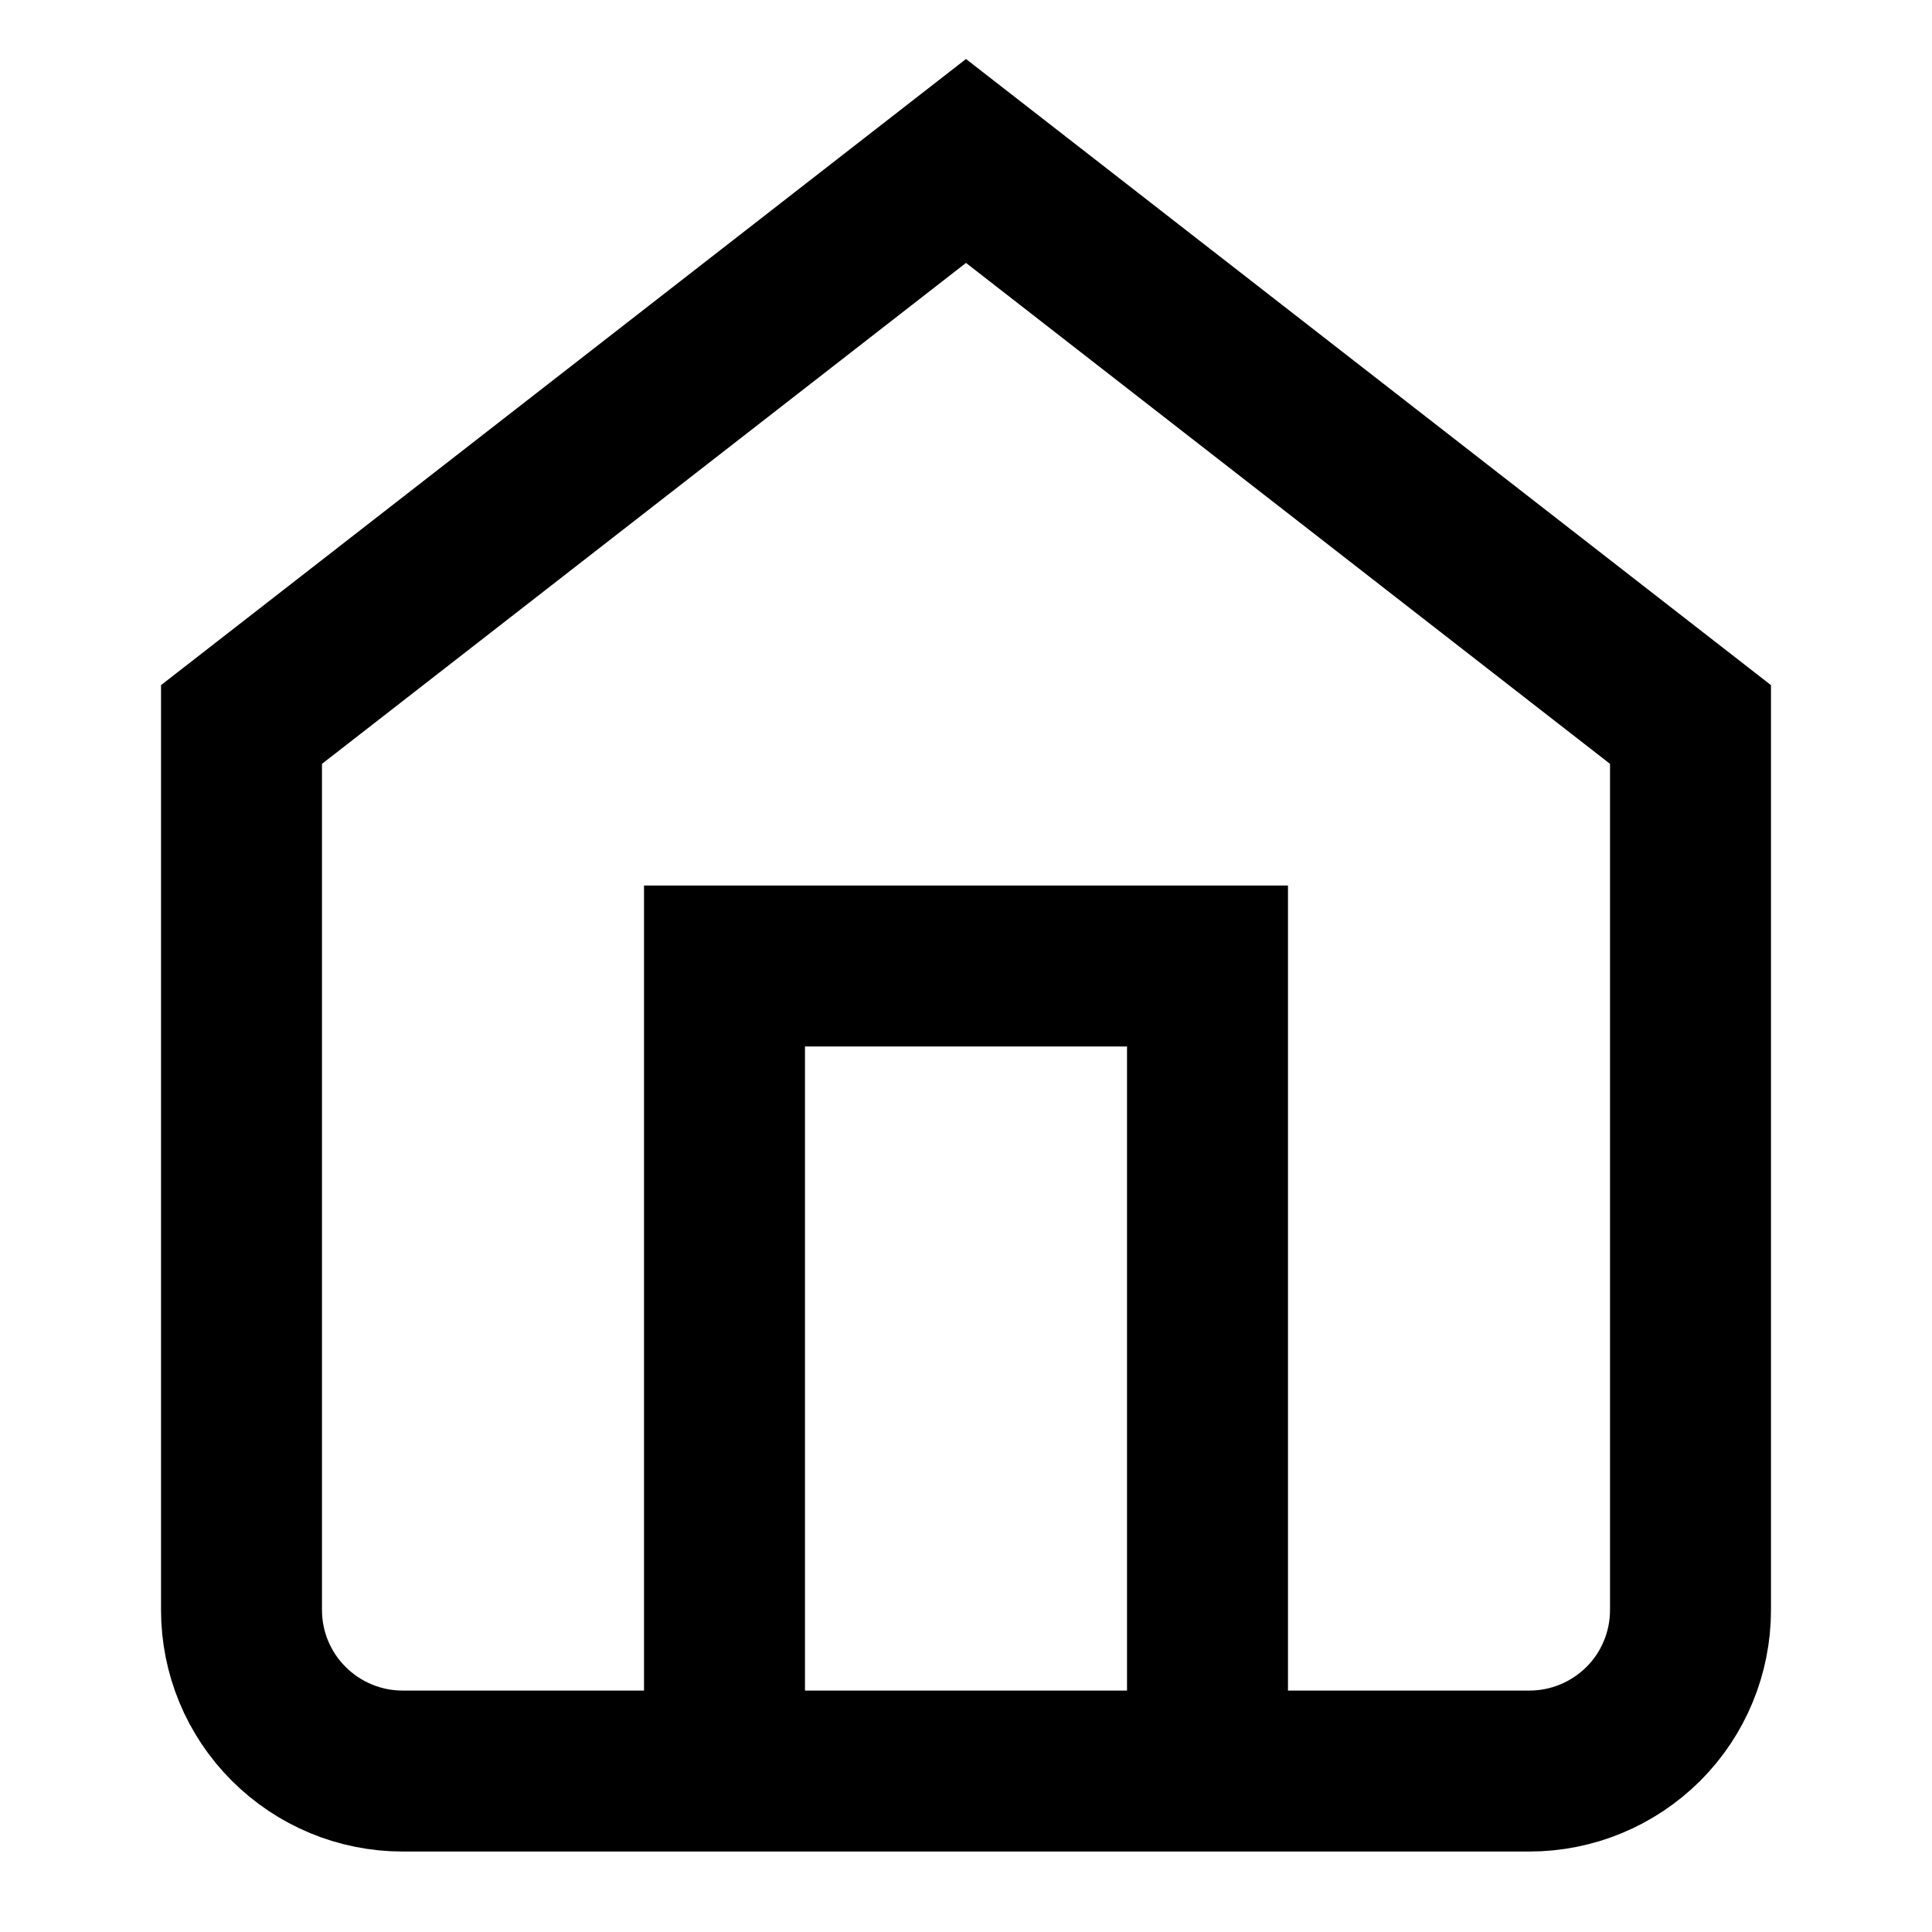
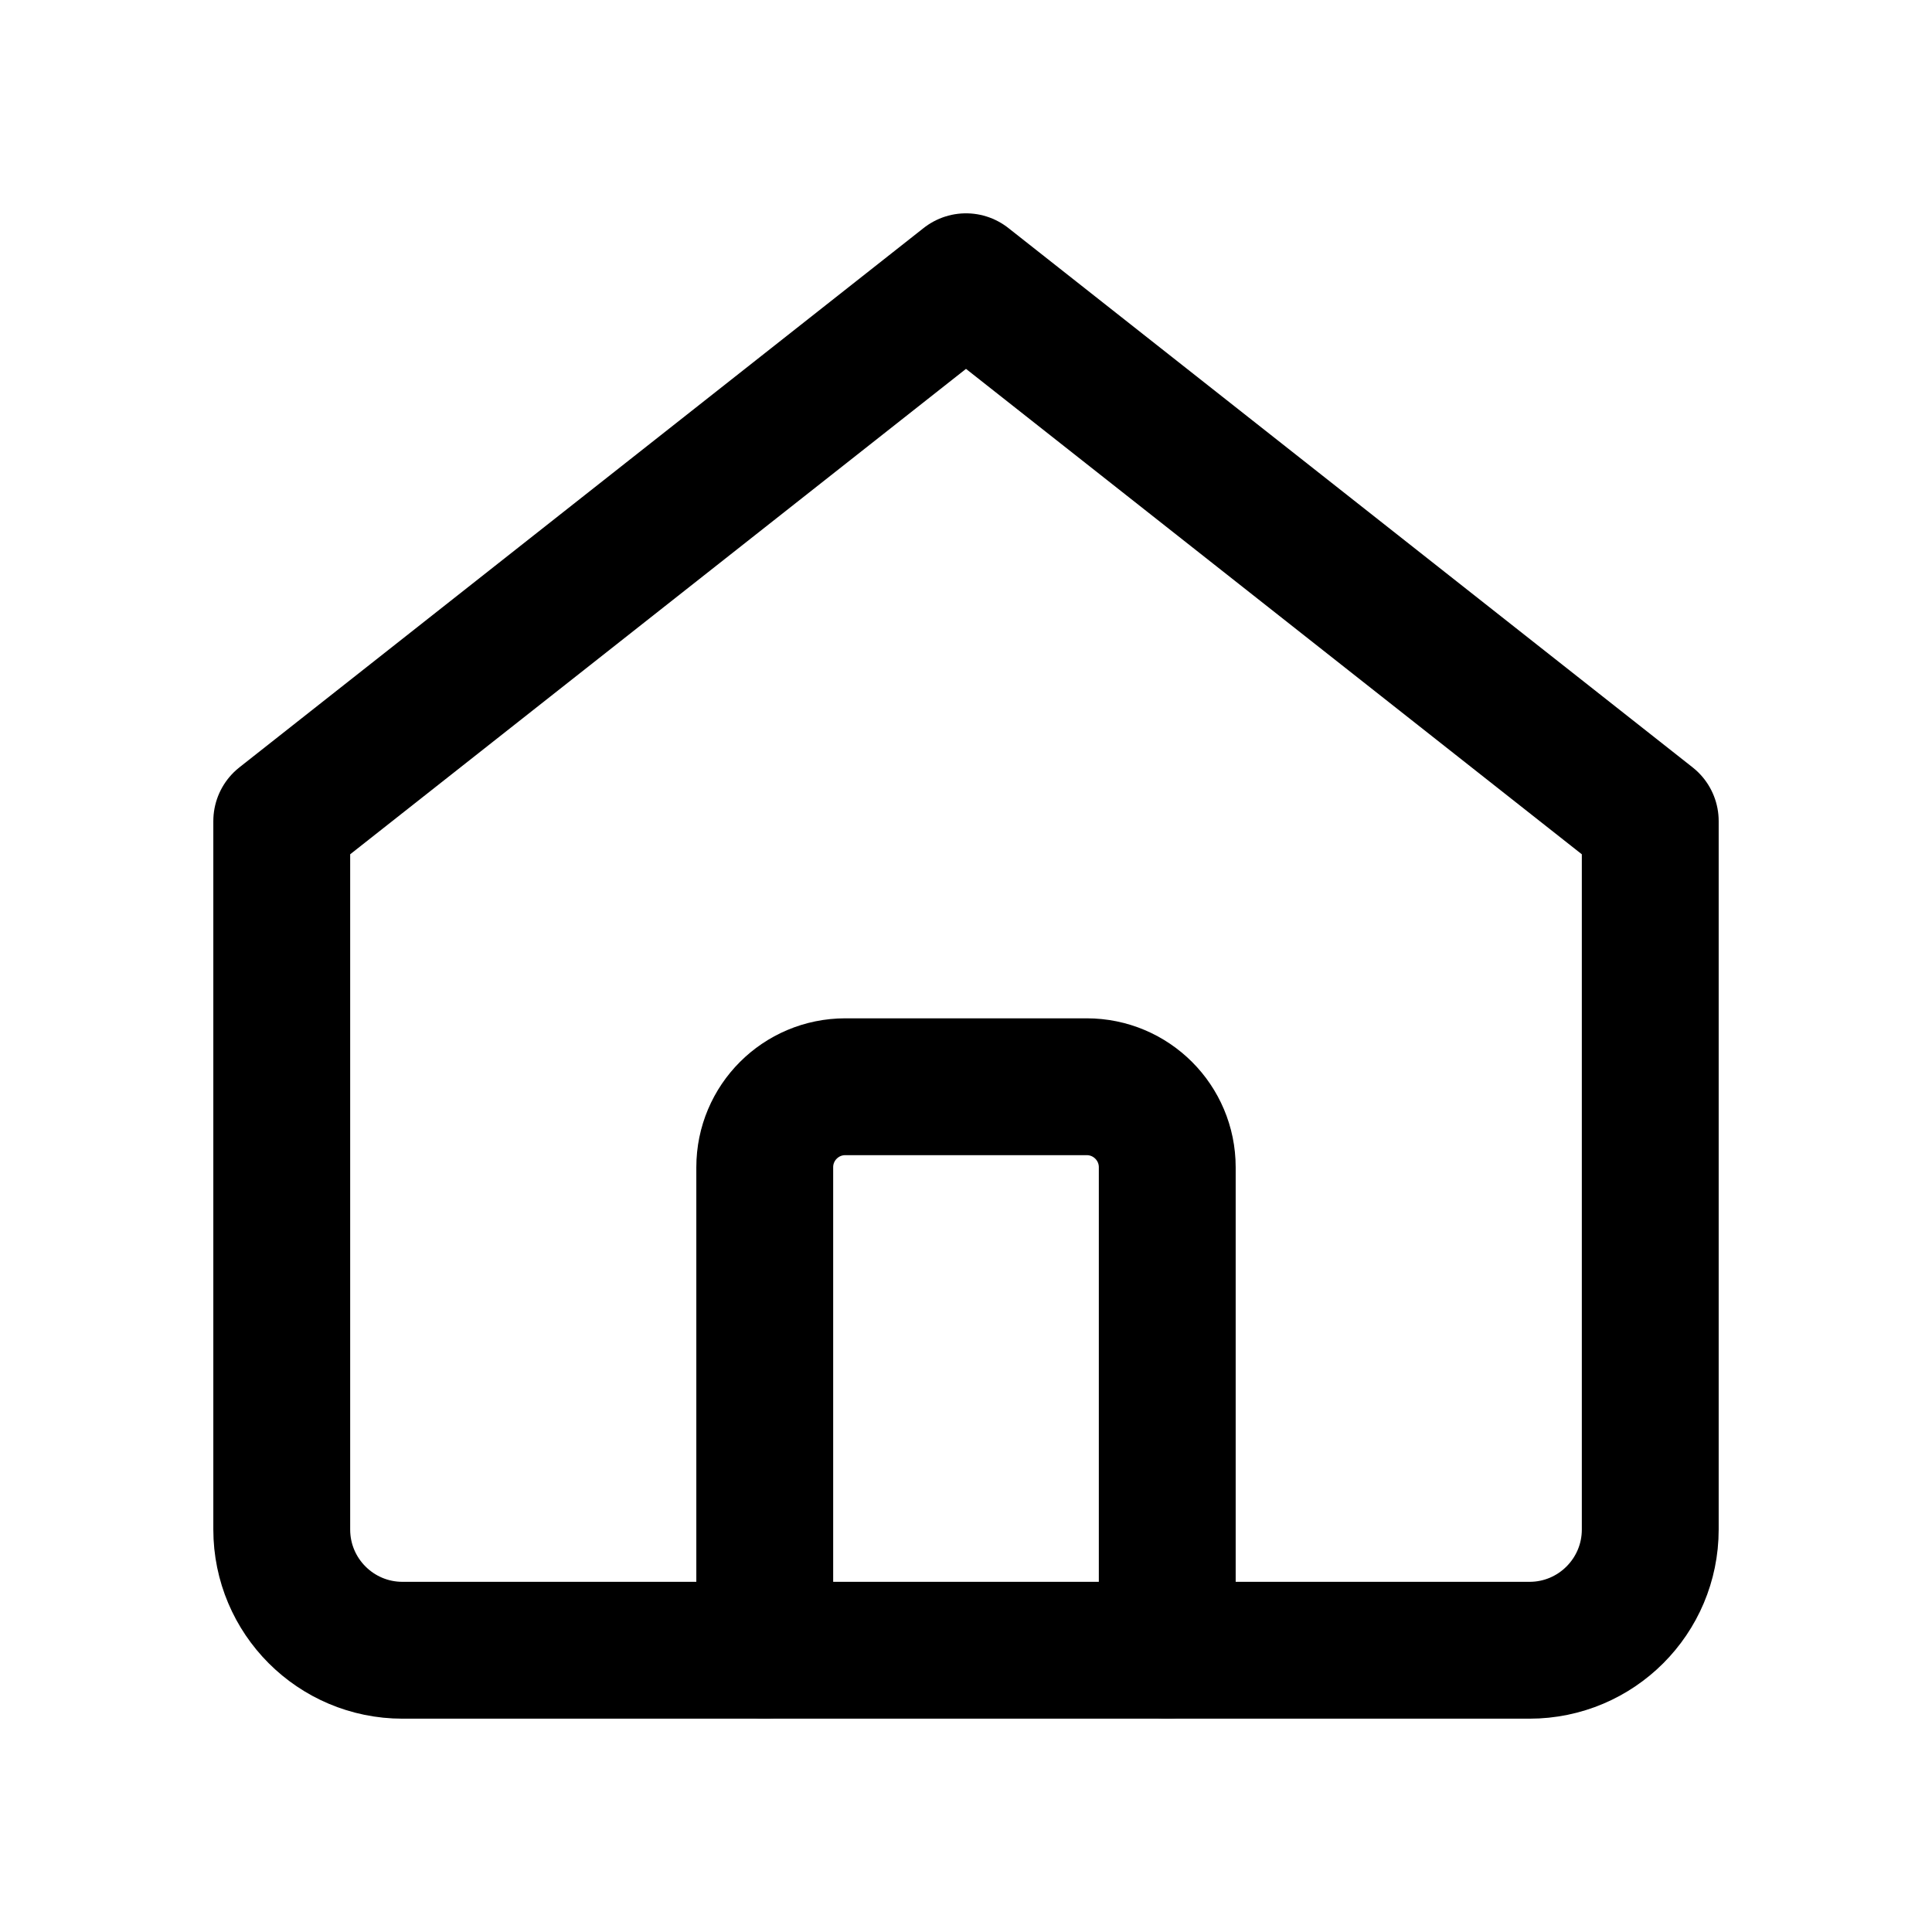
- <svg xmlns="http://www.w3.org/2000/svg" width="16" height="16" viewBox="0 0 16 16" fill="none">
-   <path d="M2 6L8 1.333L14 6V13.333C14 13.687 13.86 14.026 13.61 14.276C13.359 14.526 13.02 14.667 12.667 14.667H3.333C2.98 14.667 2.641 14.526 2.391 14.276C2.14 14.026 2 13.687 2 13.333V6Z" stroke="currentColor" stroke-width="1.333" />
-   <path d="M6 14.667V8H10V14.667" stroke="currentColor" stroke-width="1.333" />
+ <svg xmlns="http://www.w3.org/2000/svg" width="20" height="20" viewBox="0 0 24 24" fill="none" stroke="currentColor" stroke-width="1.7" stroke-linecap="round" stroke-linejoin="round">
+   <path d="M3.5 10.2 12 3.5l8.5 6.7V19a1.5 1.5 0 0 1-1.5 1.5H5A1.5 1.5 0 0 1 3.5 19v-8.8Z" />
+   <path d="M9.5 20.5v-6a1 1 0 0 1 1-1h3a1 1 0 0 1 1 1v6" />
</svg>
